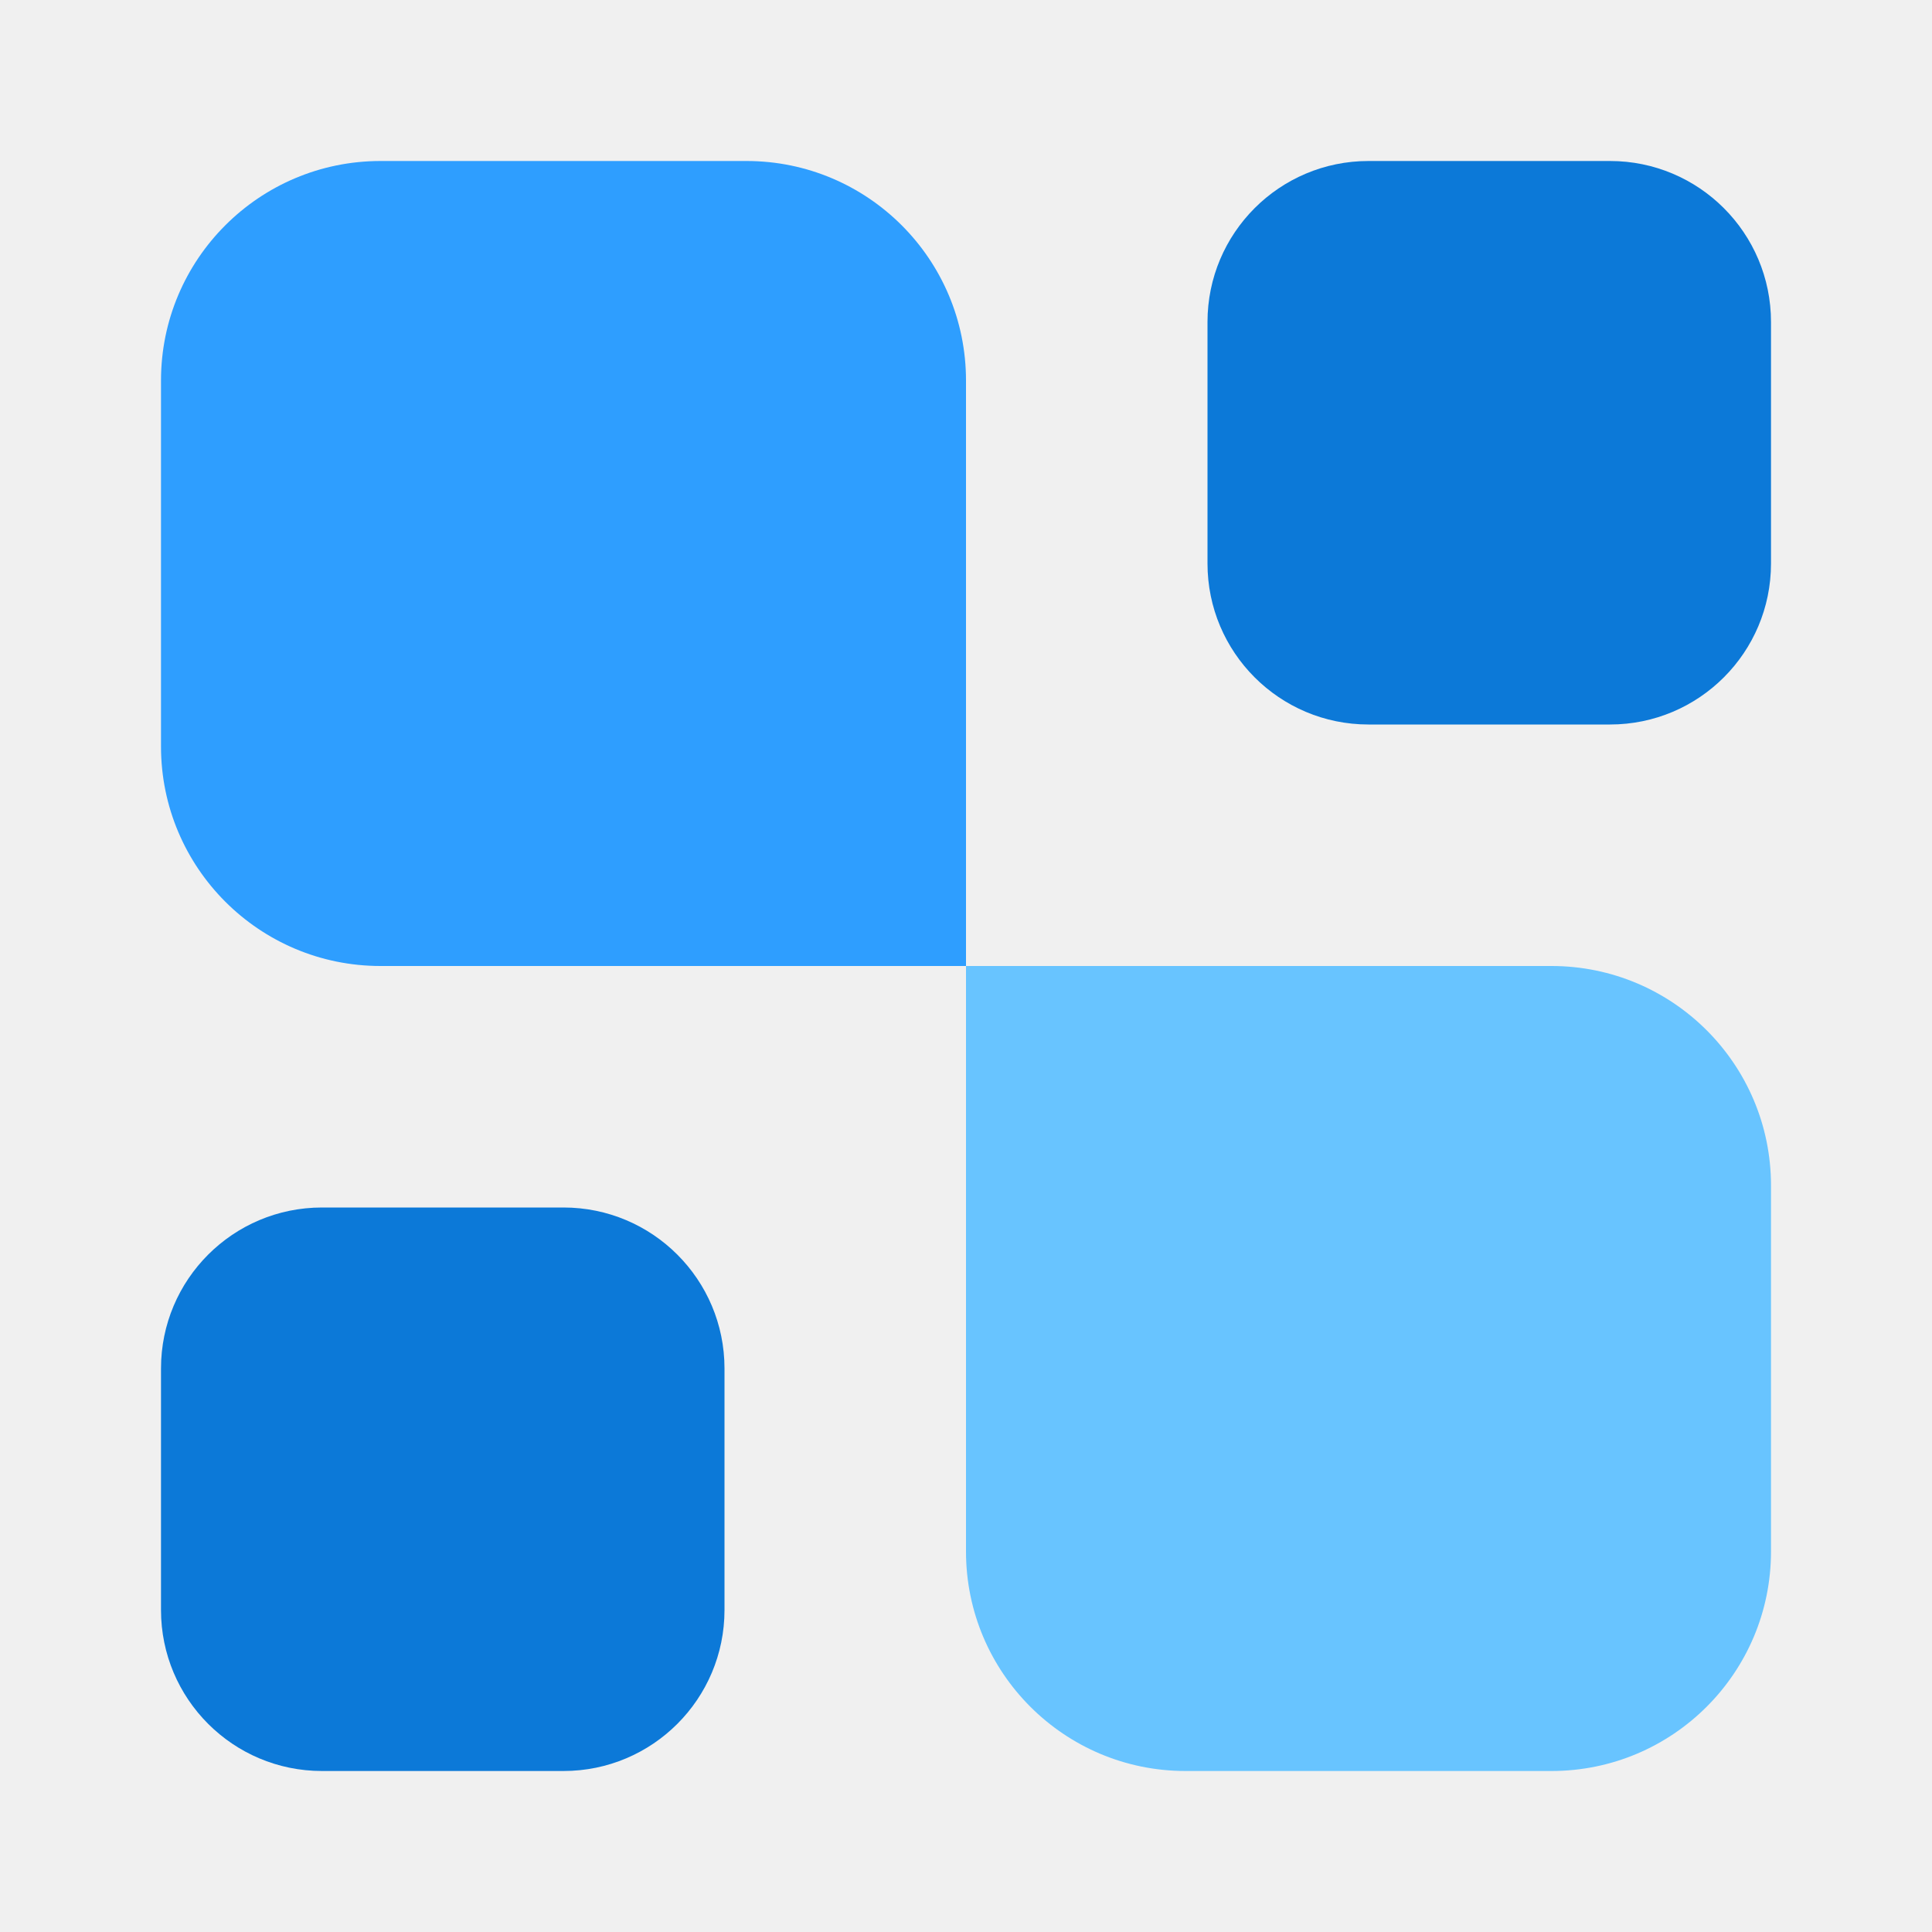
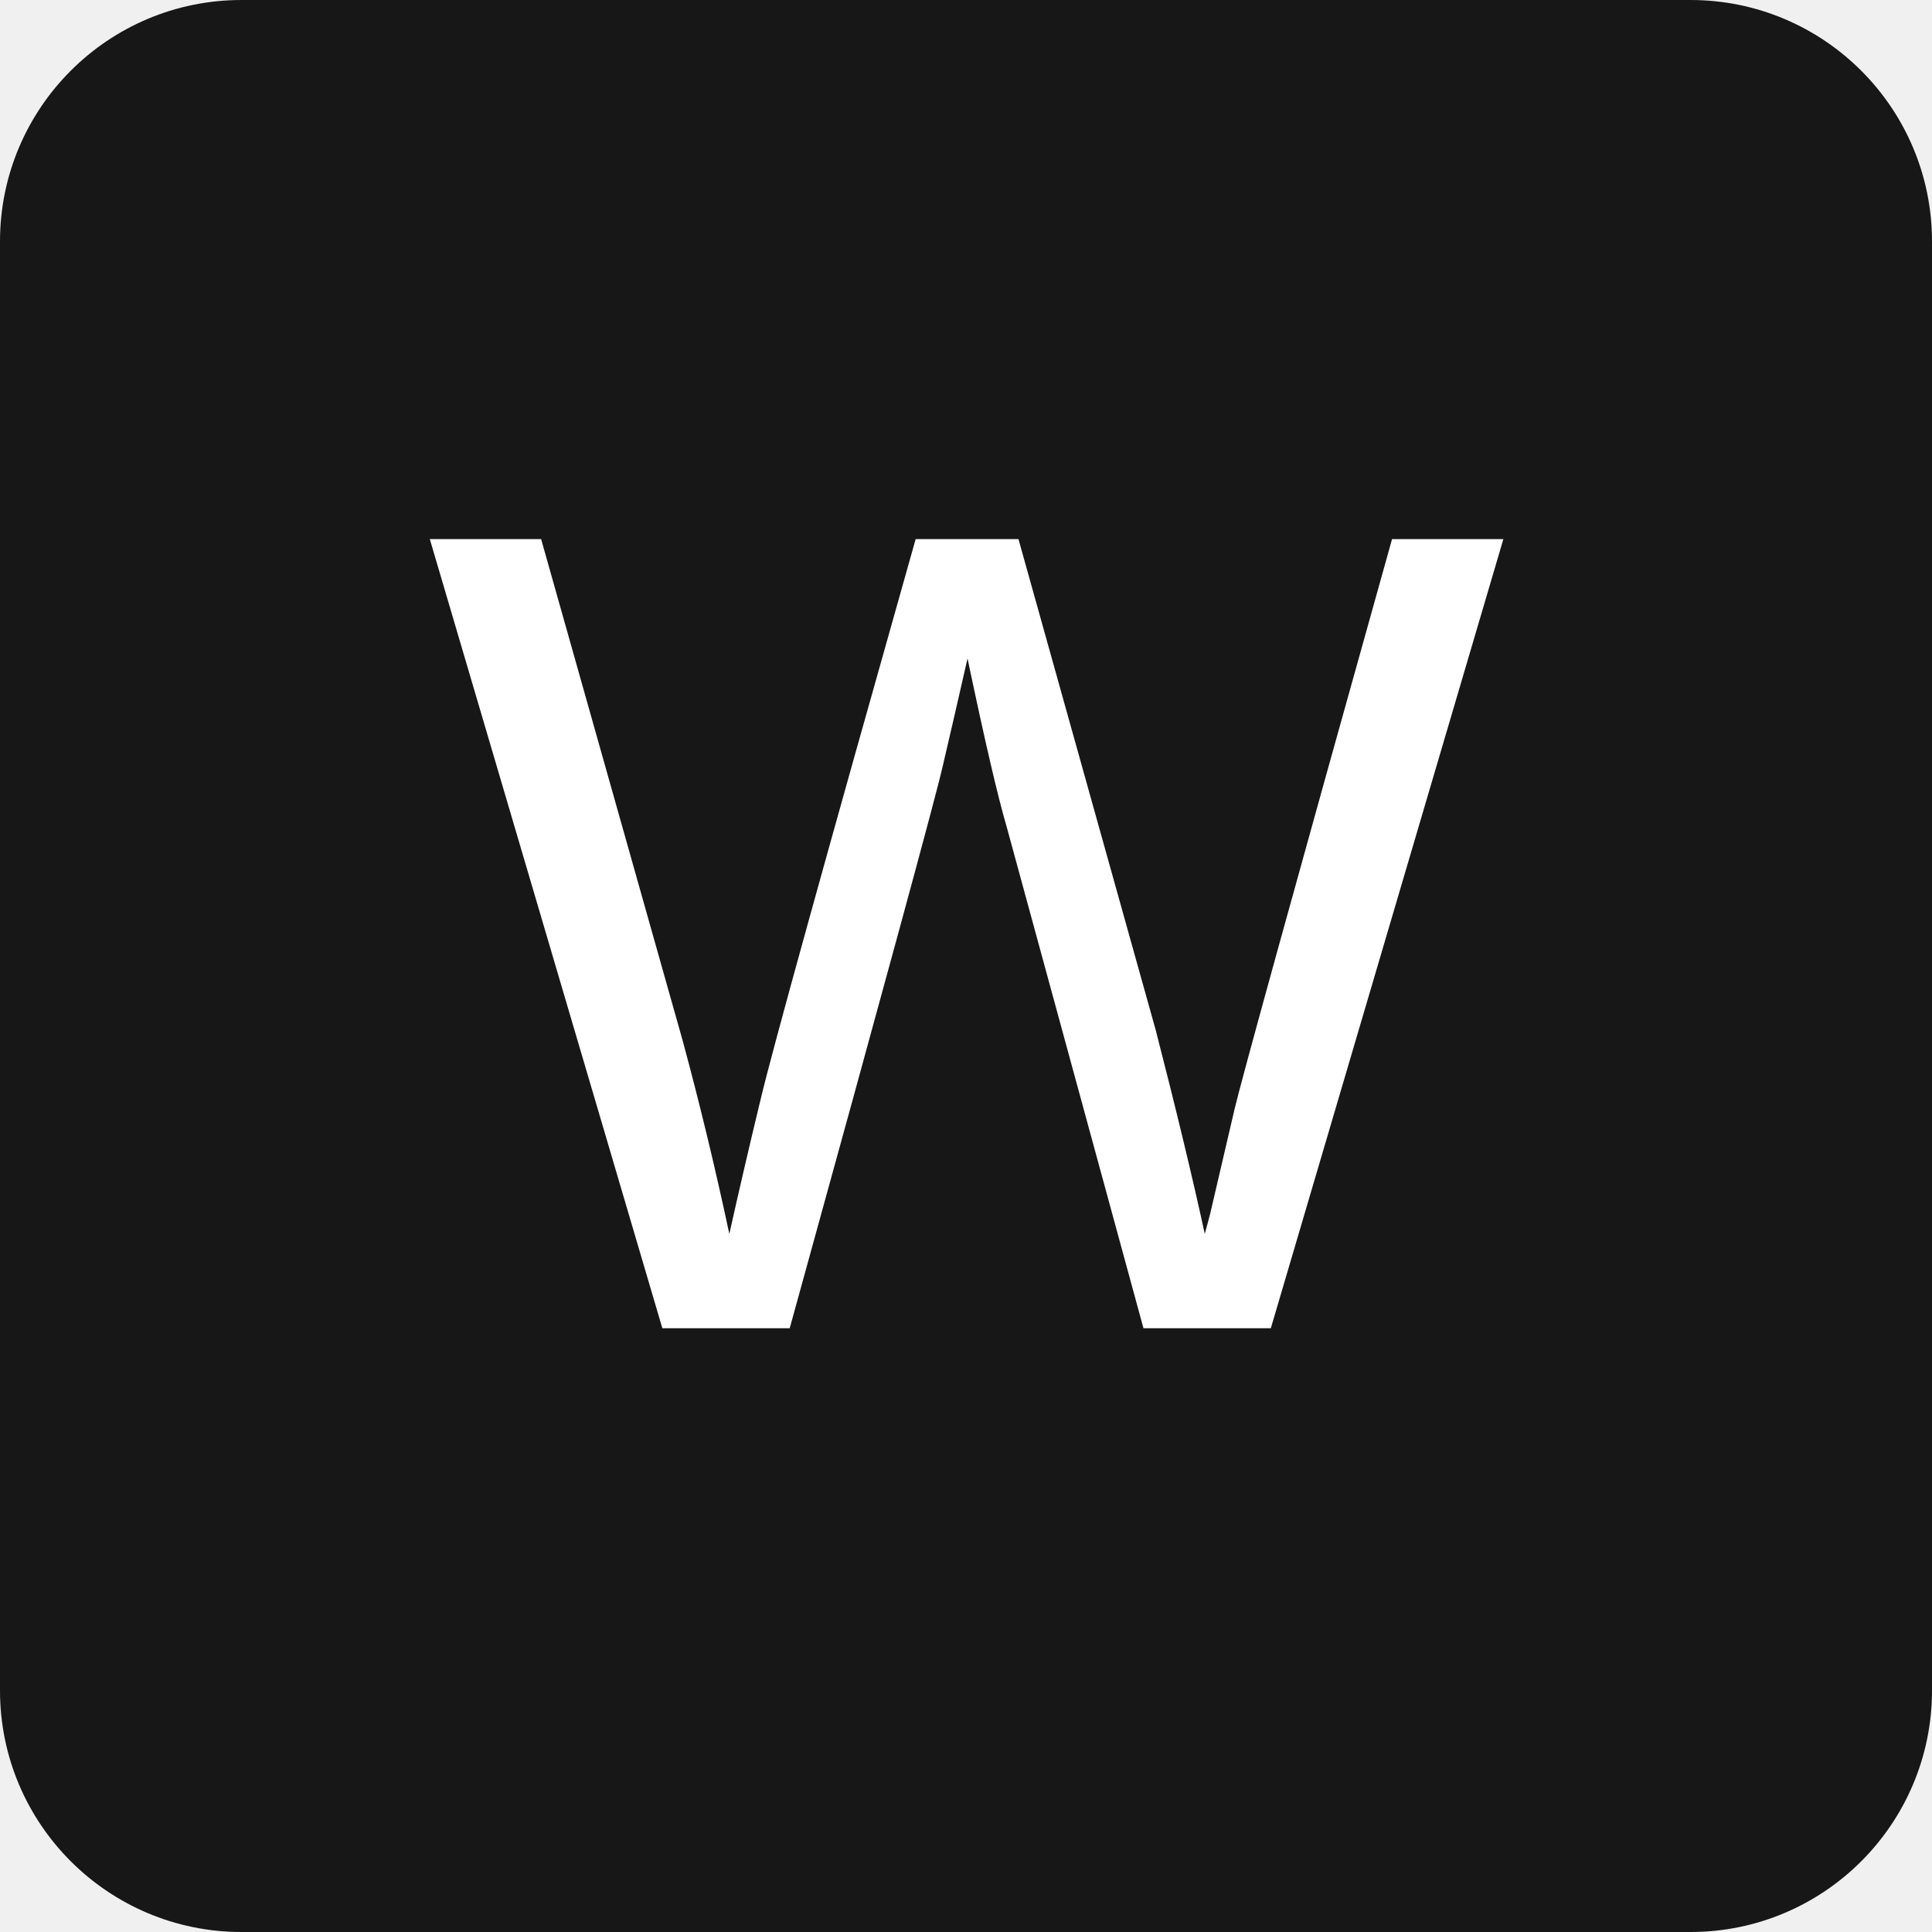
- <svg xmlns="http://www.w3.org/2000/svg" width="24" height="24" viewBox="0 0 24 24" fill="none">
-   <path d="M22 19.273C22 20.779 20.779 22 19.273 22H14.727C13.221 22 12 20.779 12 19.273V12H19.273C20.779 12 22 13.221 22 14.727V19.273Z" fill="#68C4FF" />
-   <path d="M20 2C21.105 2 22 2.895 22 4V7C22 8.105 21.105 9 20 9H17C15.895 9 15 8.105 15 7V4C15 2.895 15.895 2 17 2H20Z" fill="#0C79D8" />
-   <path d="M7 15C8.105 15 9 15.895 9 17V20C9 21.105 8.105 22 7 22H4C2.895 22 2 21.105 2 20V17C2 15.895 2.895 15 4 15H7Z" fill="#0C79D8" />
-   <path d="M12 12H4.727C3.221 12 2 10.779 2 9.273V4.727C2 3.221 3.221 2 4.727 2H9.273C10.779 2 12 3.221 12 4.727V12Z" fill="#2E9EFF" />
+ <svg xmlns="http://www.w3.org/2000/svg" viewBox="0 0 64 64">
+   <rect width="64" height="64" rx="8" fill="#171717" />
+   <text x="32" y="44" fill="#fff" font-family="Arial, sans-serif" font-size="38" text-anchor="middle">W</text>
</svg>
